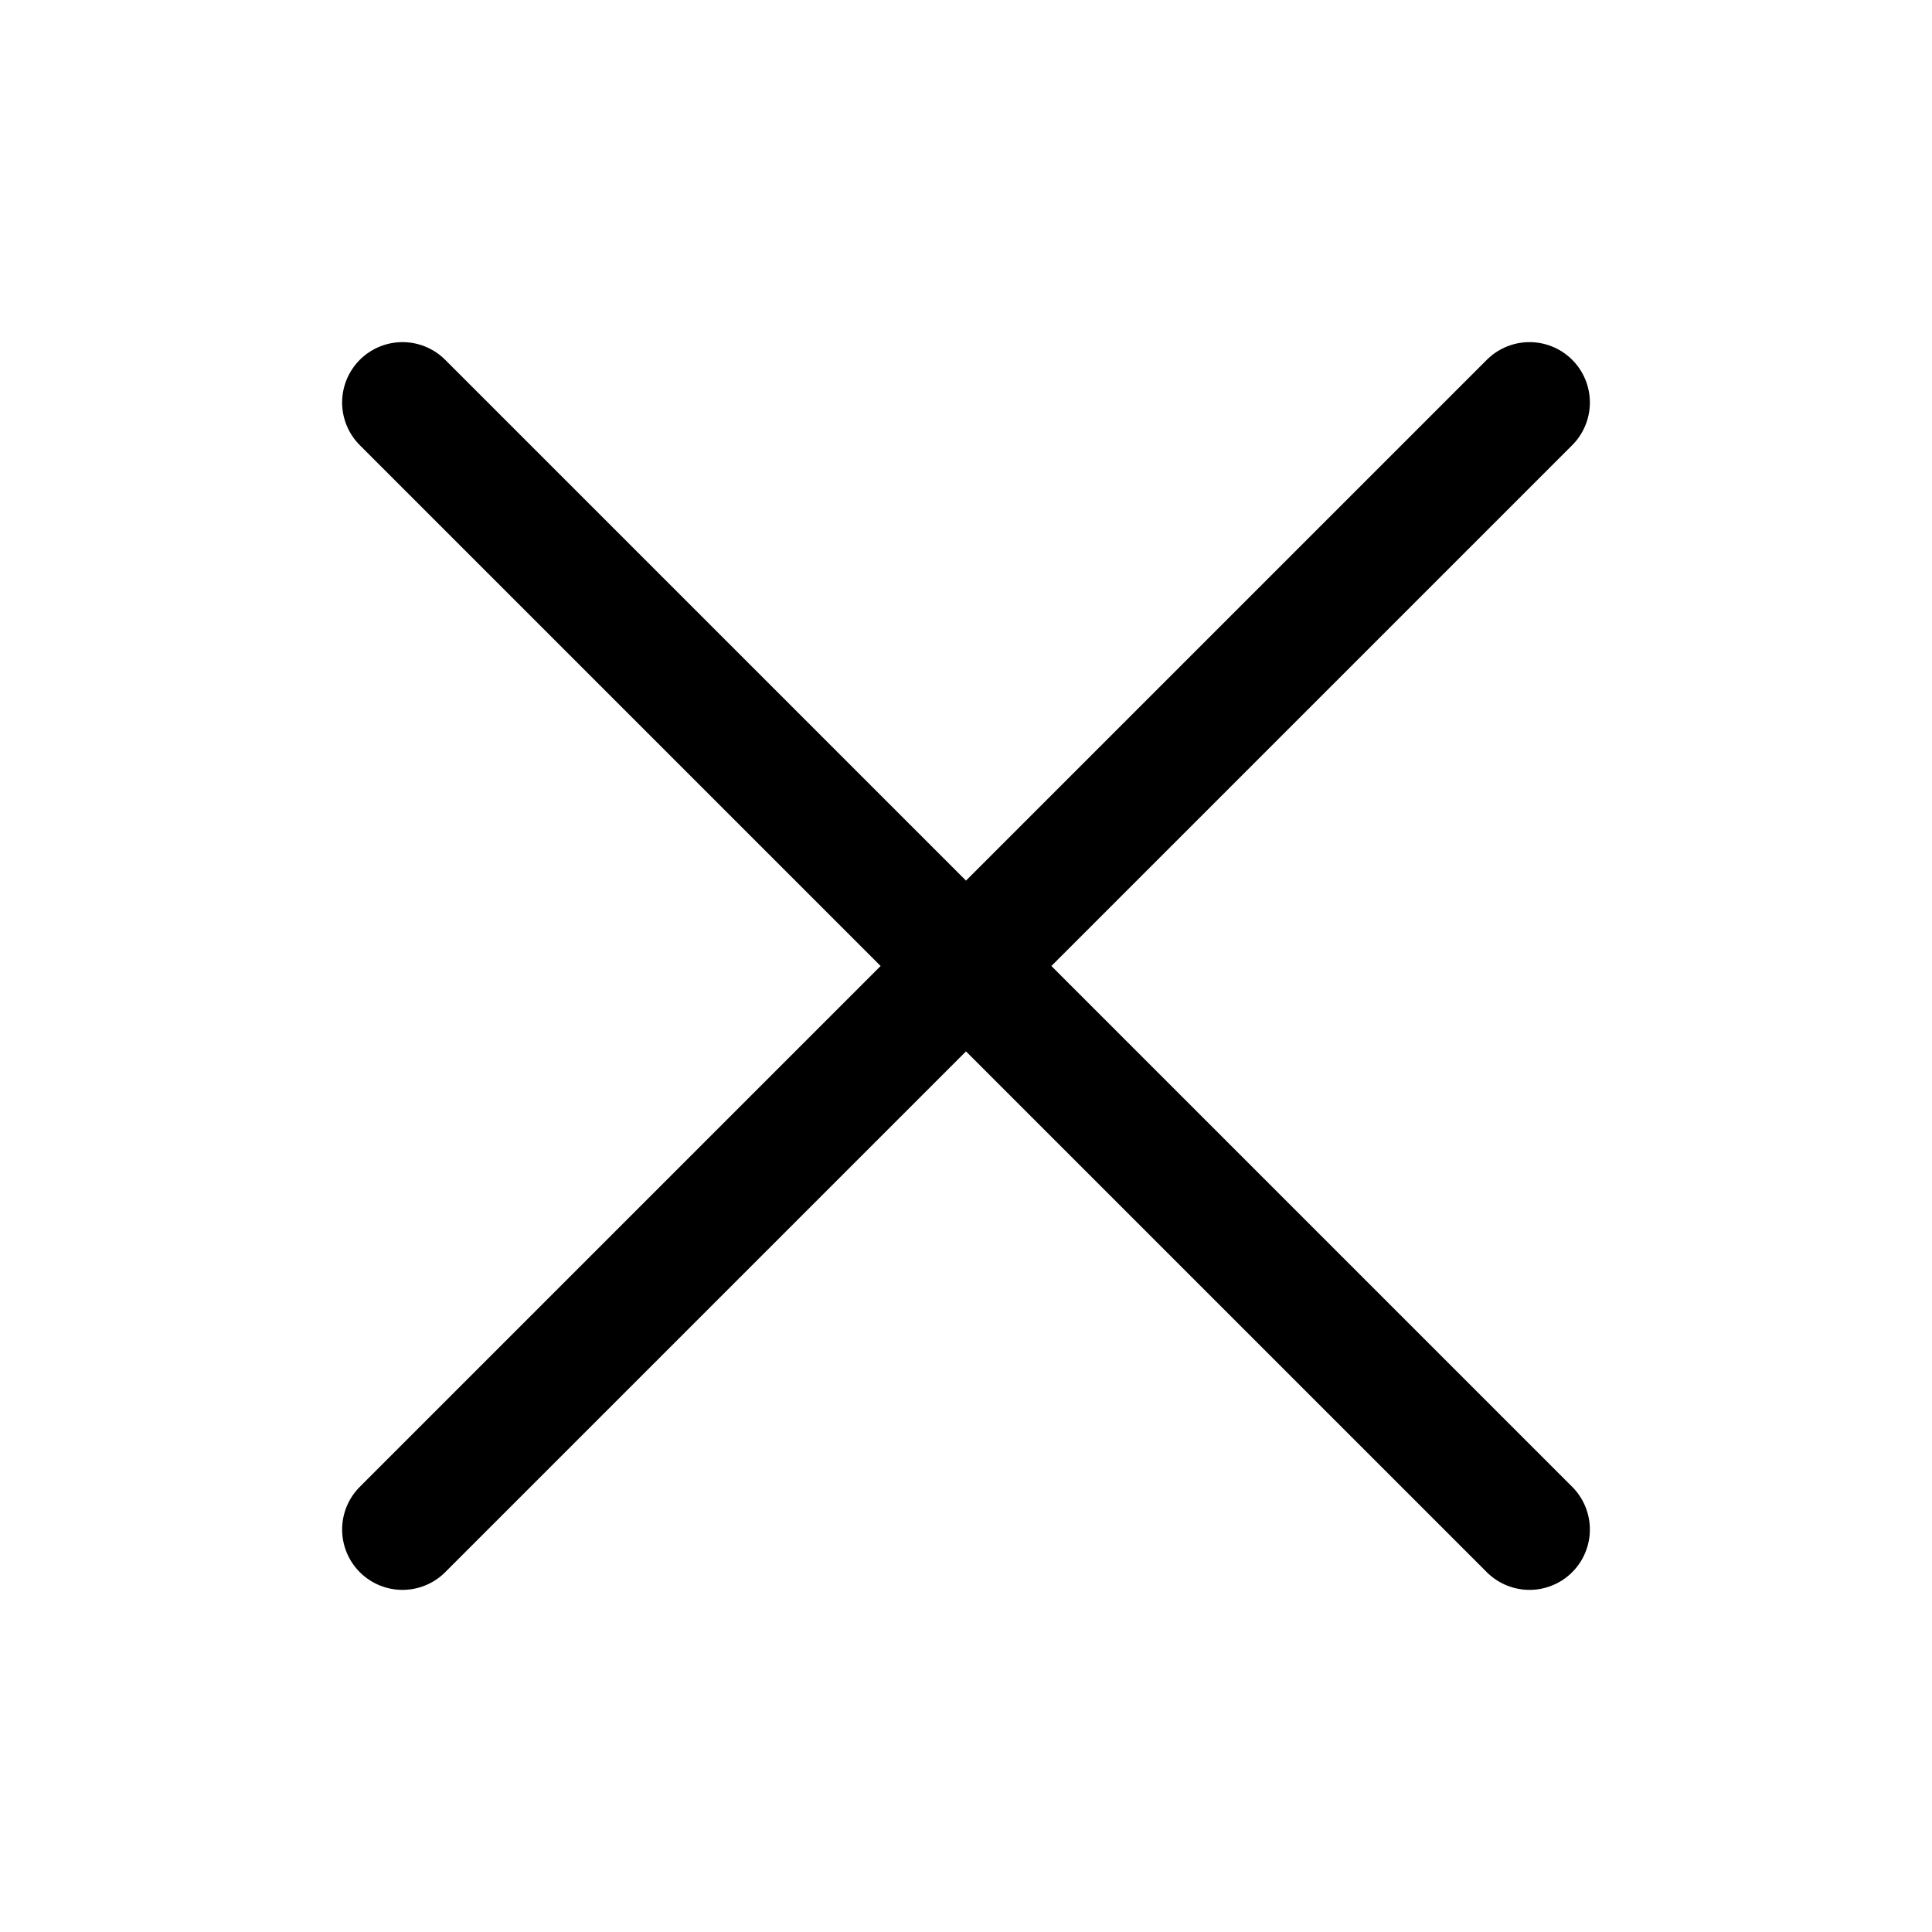
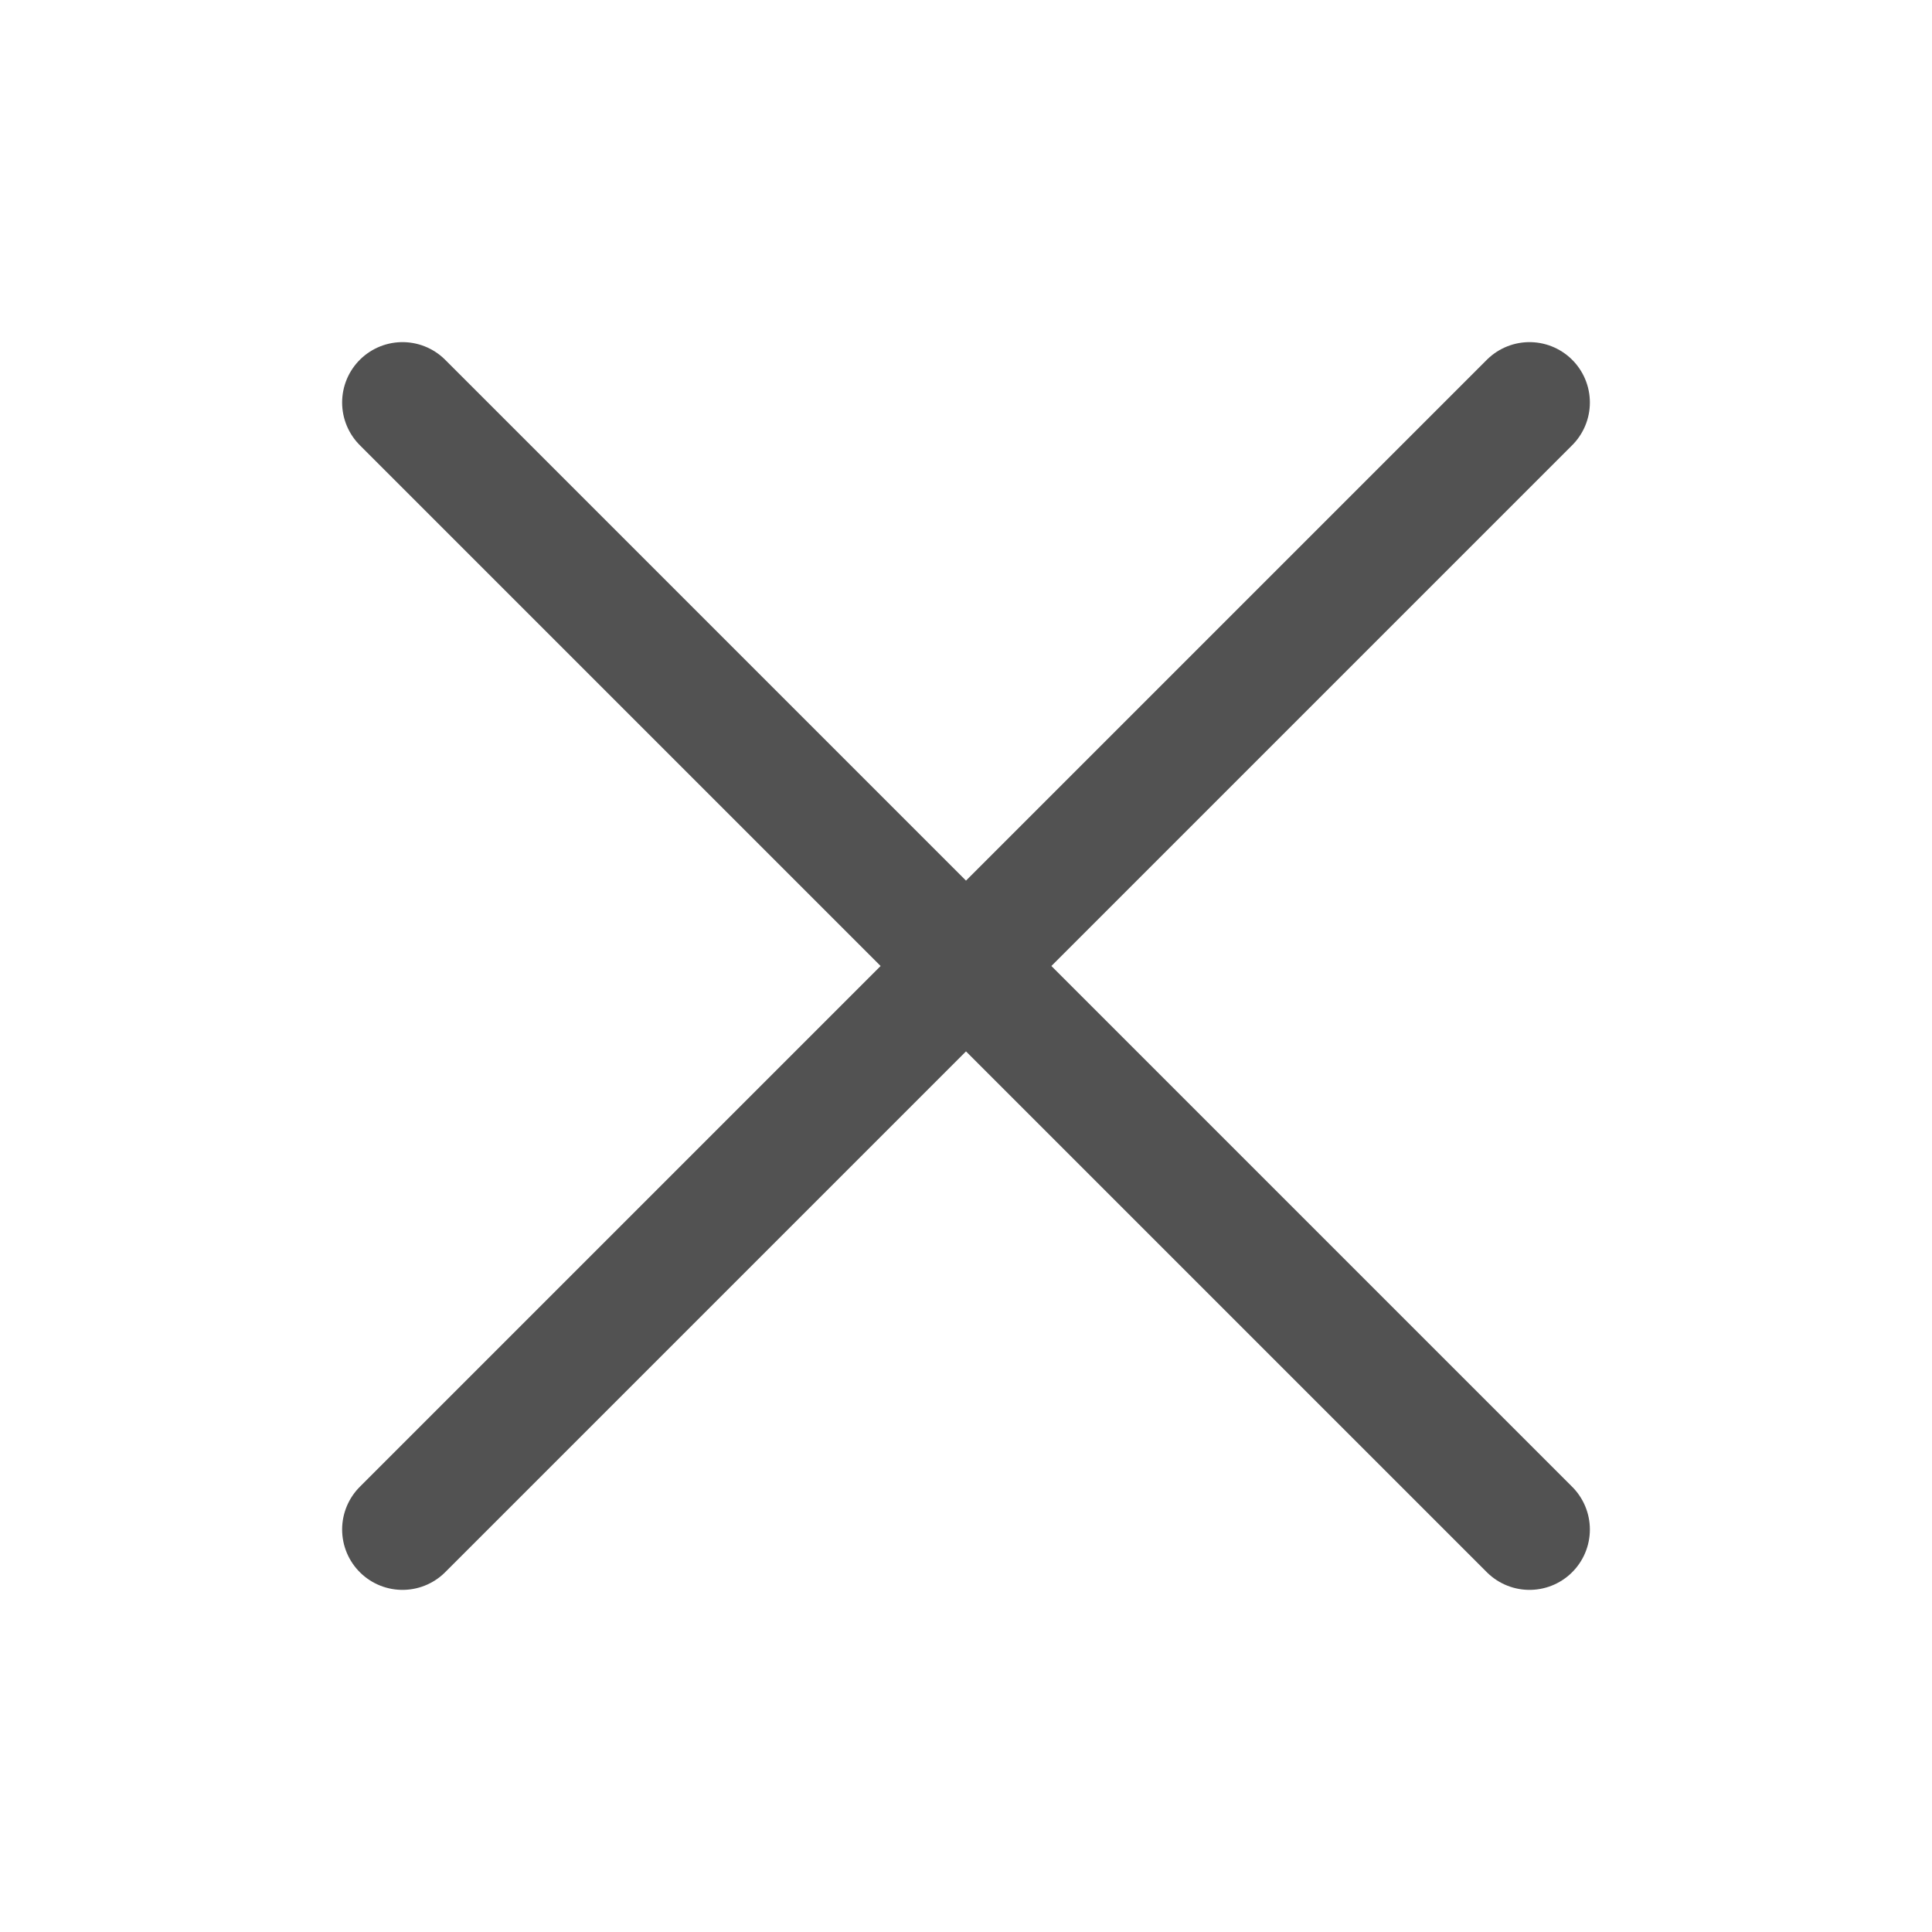
<svg xmlns="http://www.w3.org/2000/svg" width="24" height="24" viewBox="0 0 24 24" fill="none">
-   <path d="M5 5L19 19M5 19L19 5" stroke="#000000" stroke-width="1.5" stroke-linecap="round" stroke-linejoin="round" />
+   <path d="M5 5L19 19M5 19L19 5" stroke="#525252" stroke-width="1.5" stroke-linecap="round" stroke-linejoin="round" />
</svg>
